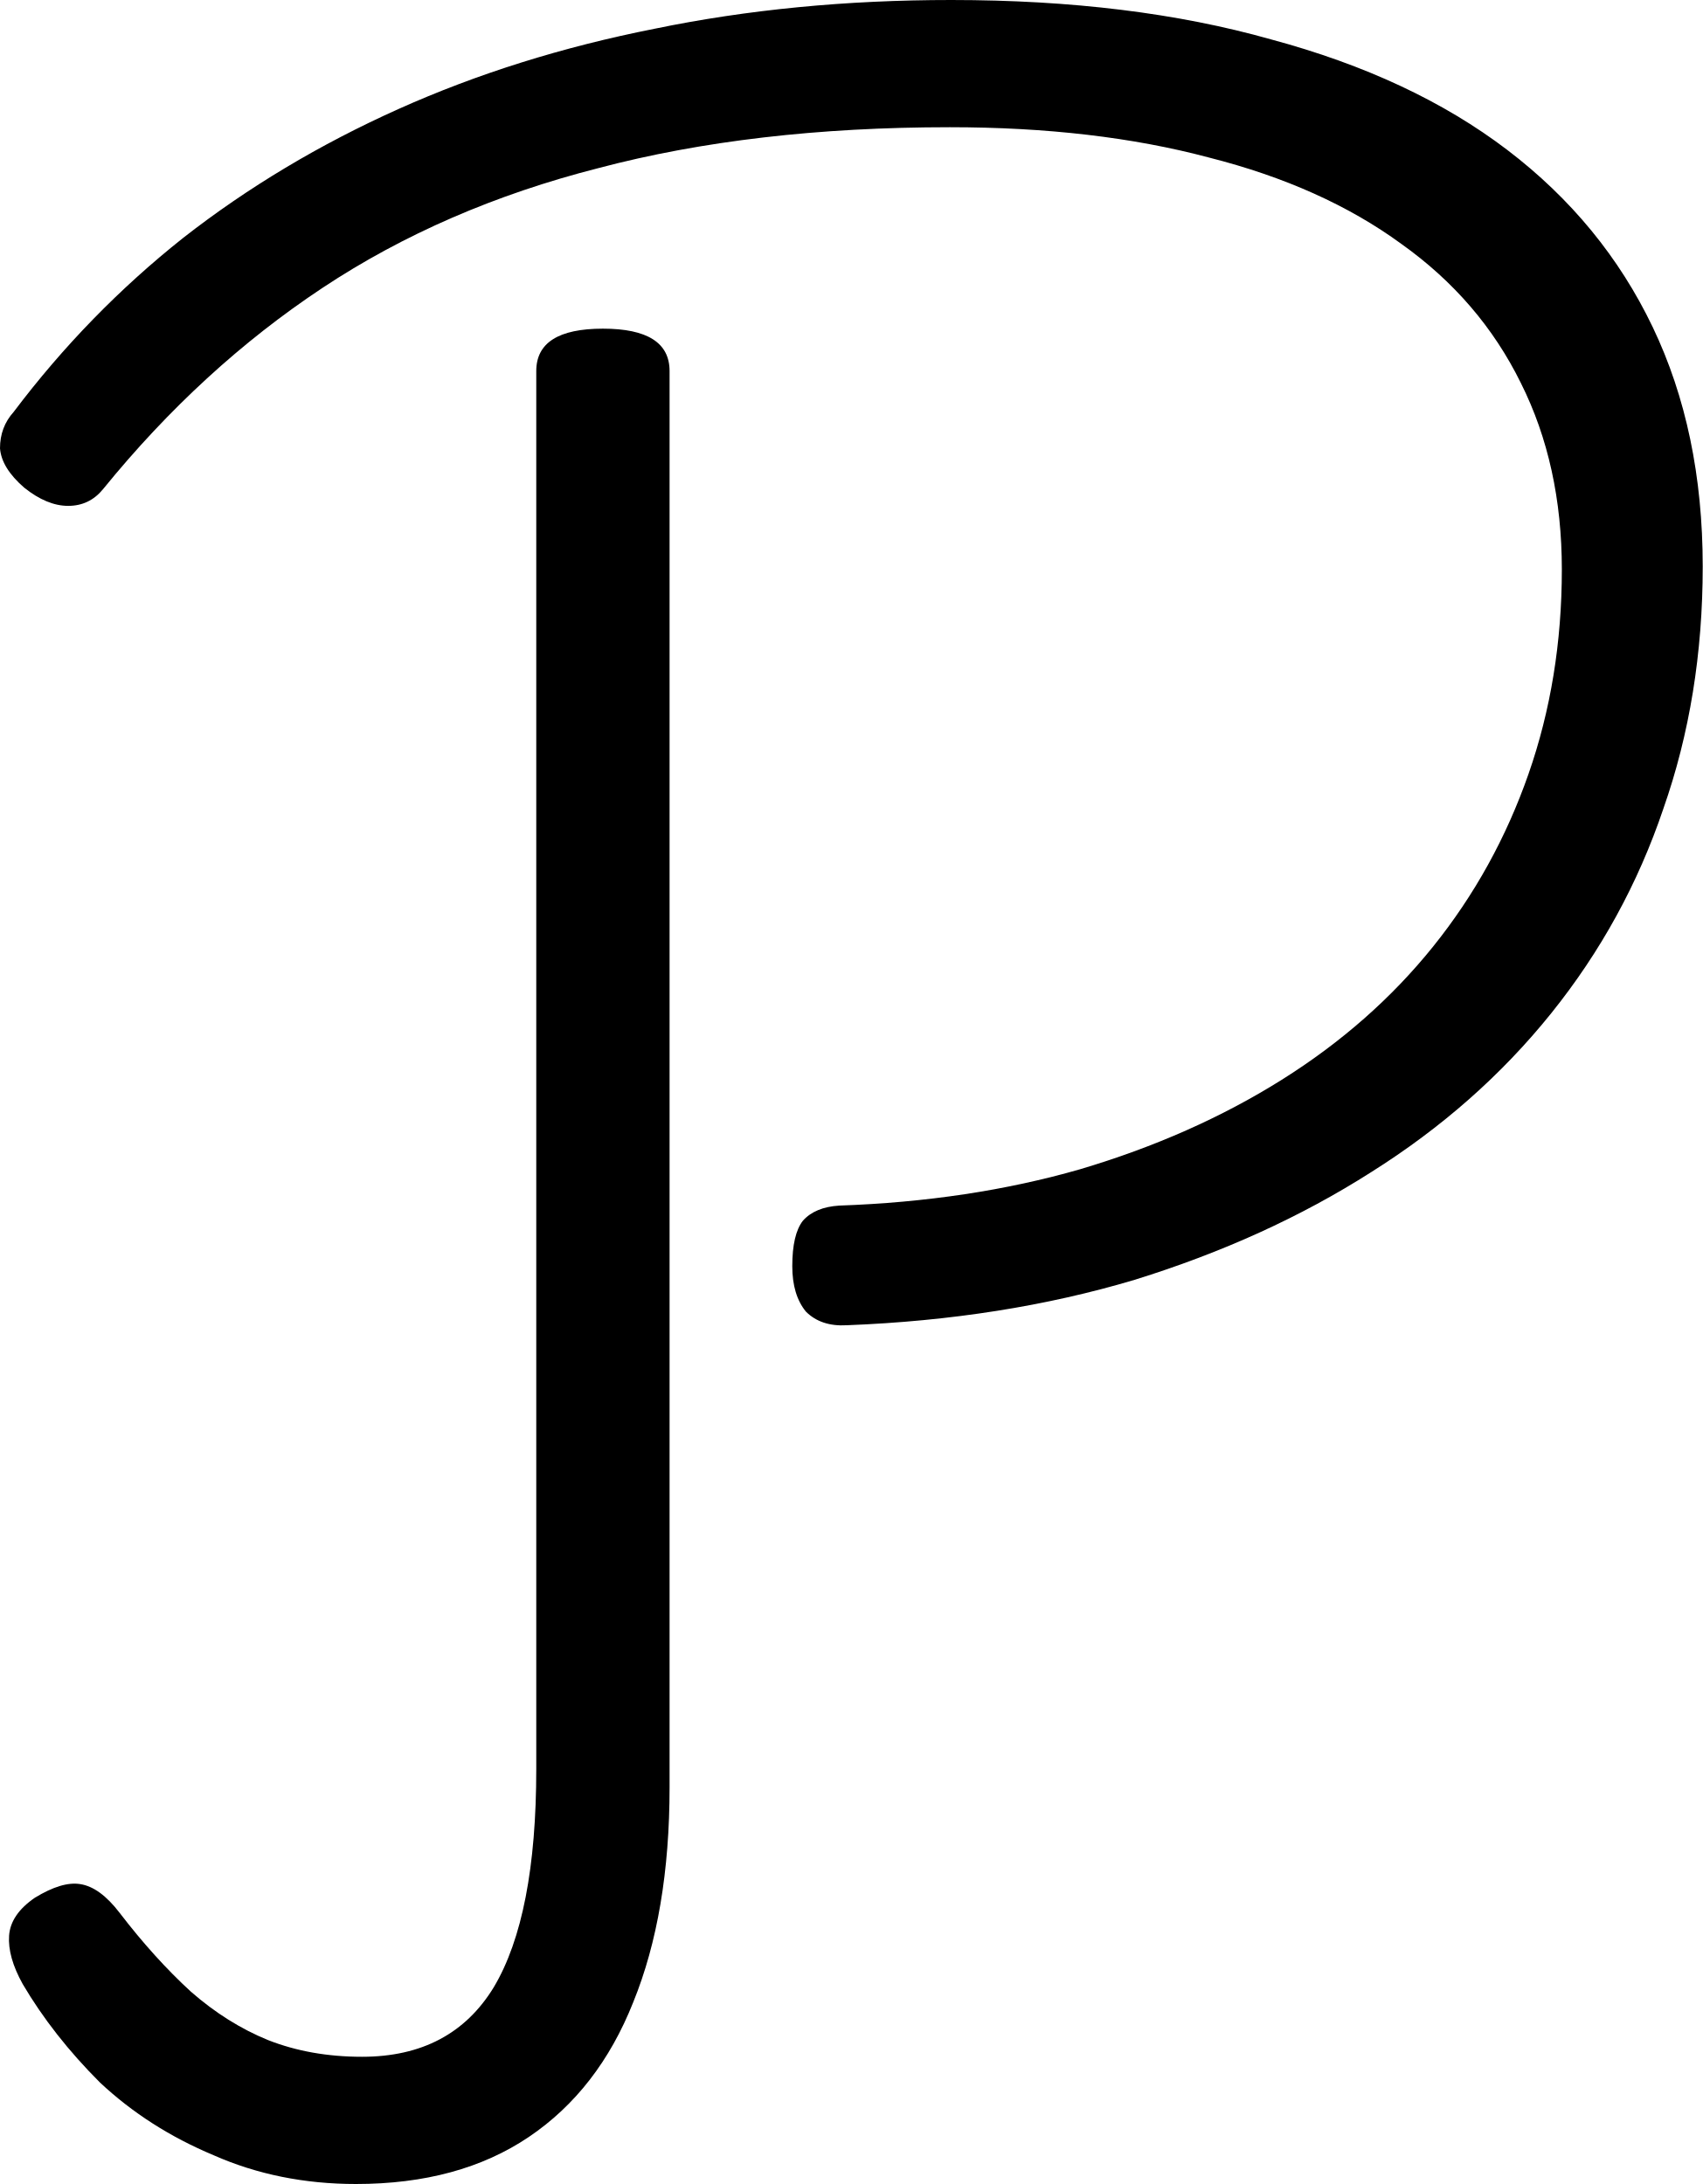
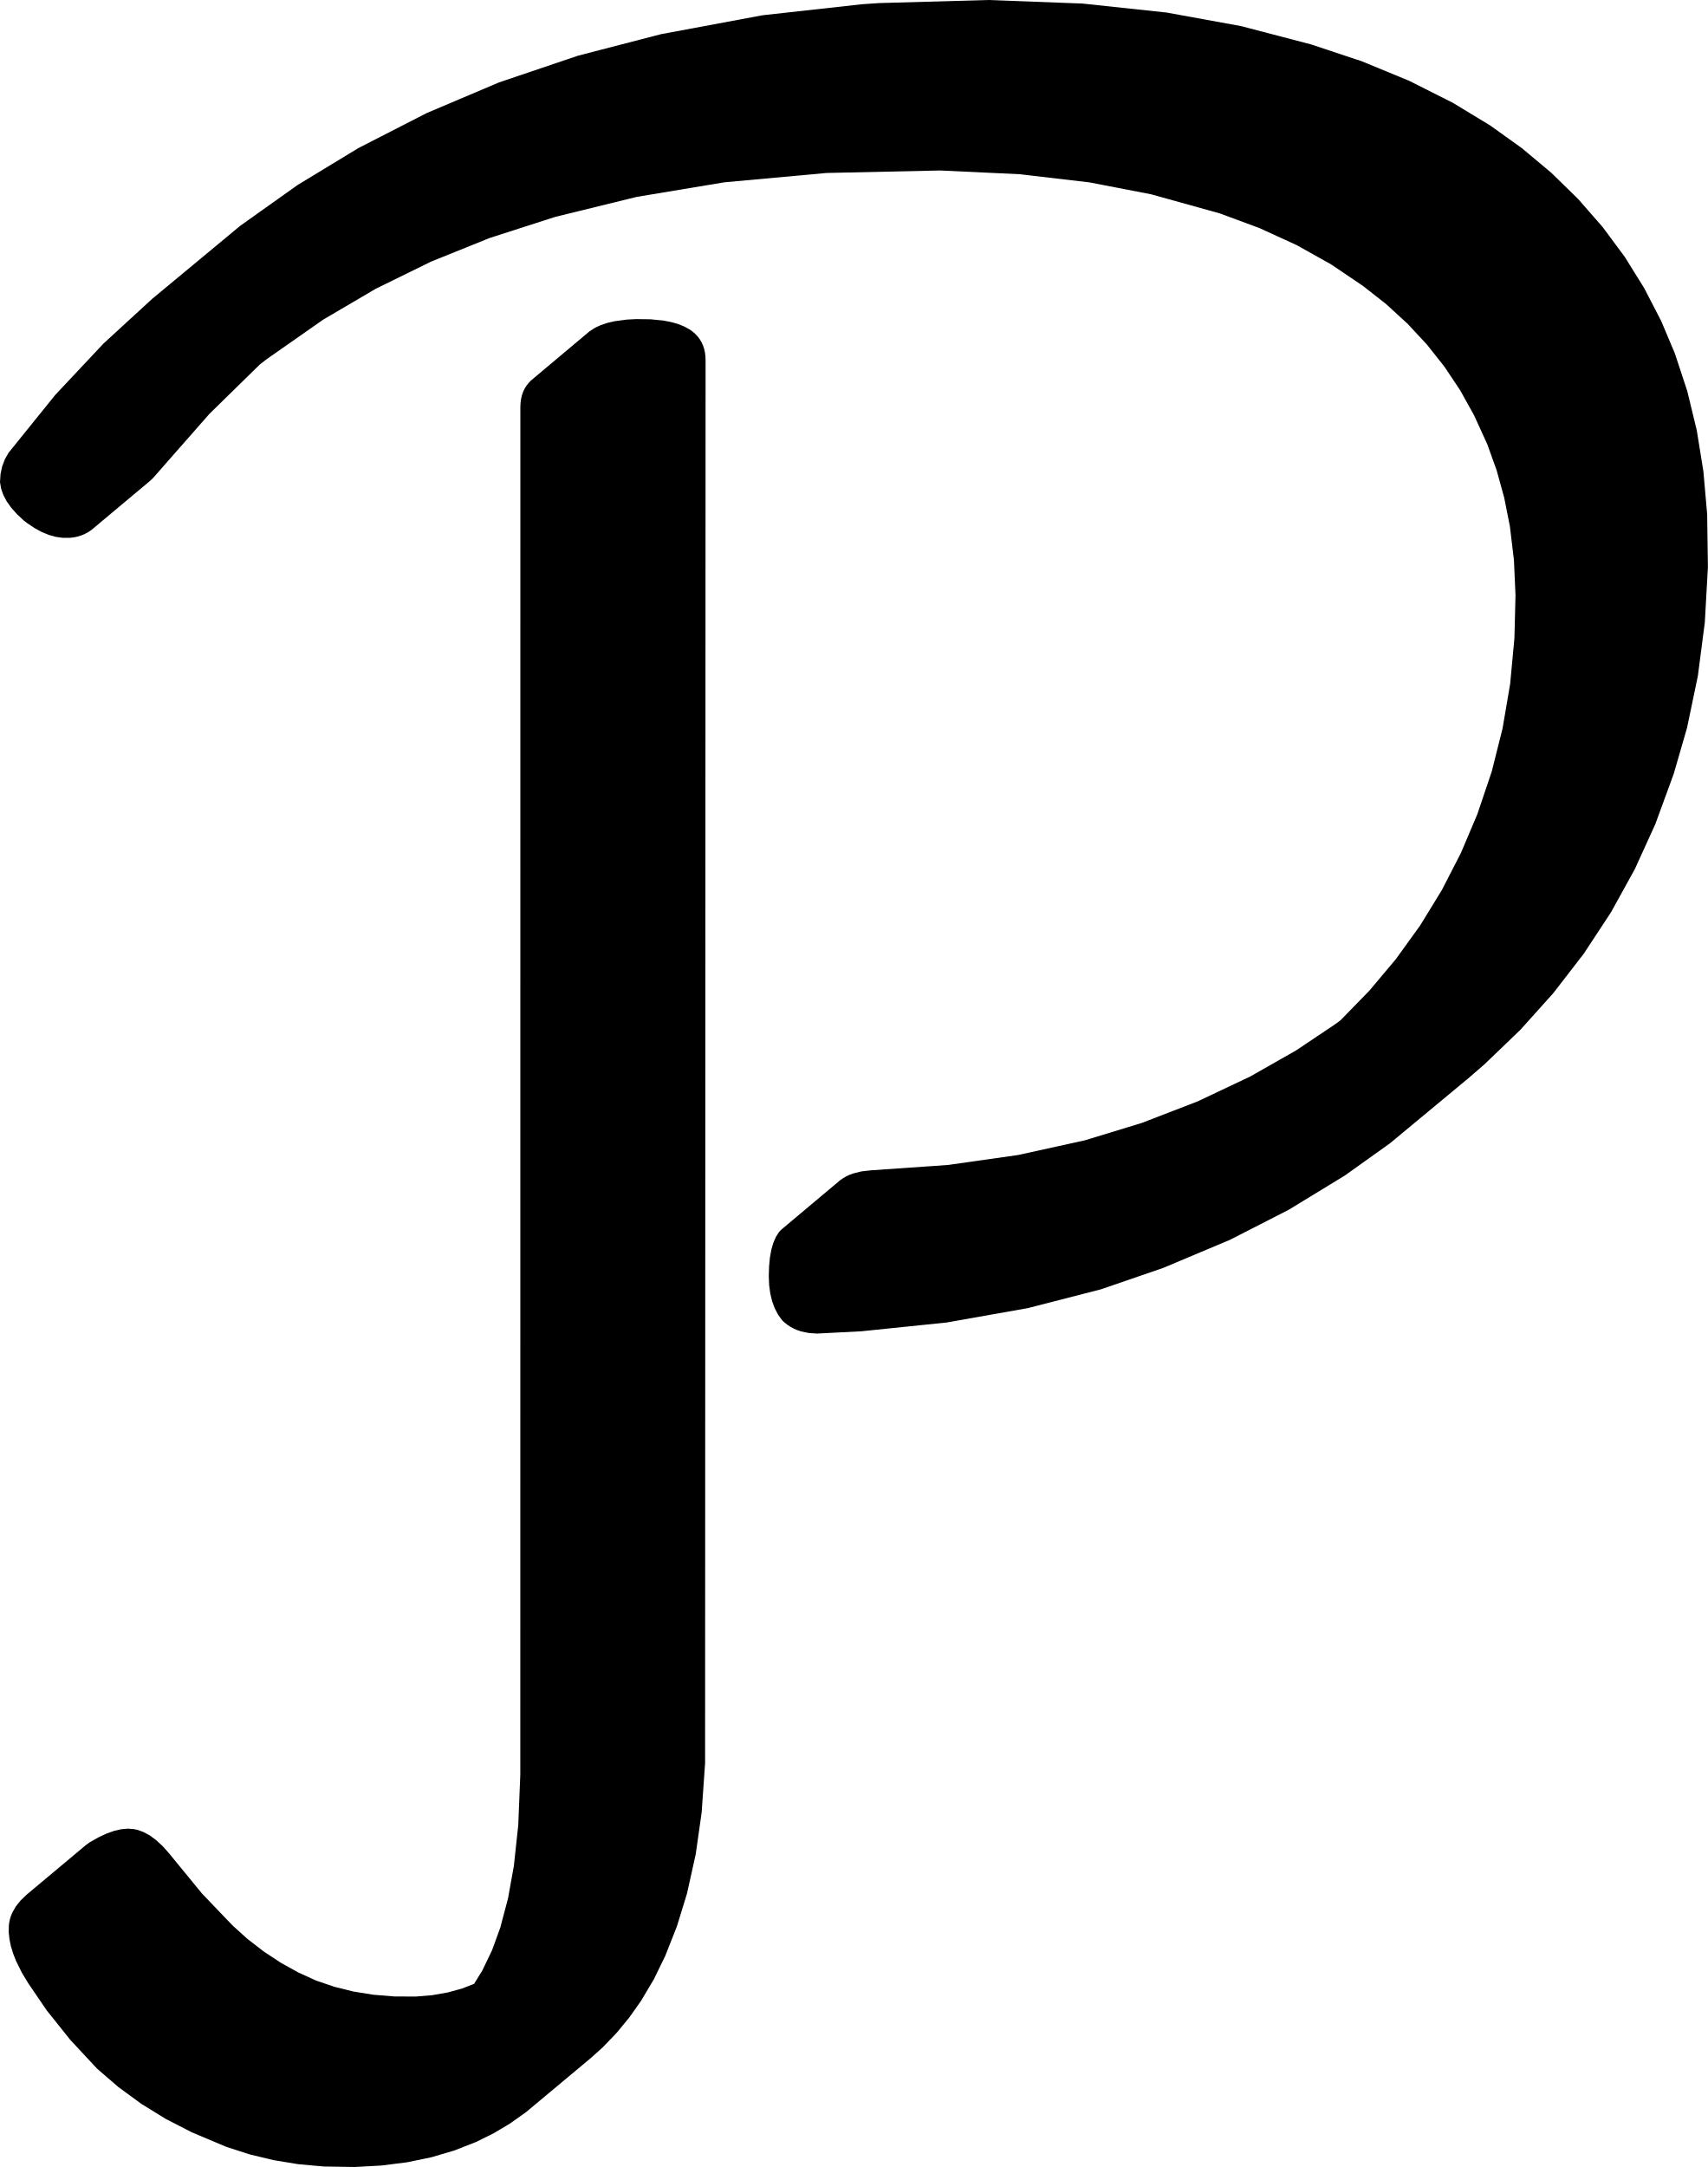
- <svg xmlns="http://www.w3.org/2000/svg" viewBox="0 0 779.5 1000" role="img" aria-label="Le Petit Cours">
-   <path fill="currentColor" d="M387.656 606.796Q375.867 607.489 368.932 600.555Q362.691 592.926 362.691 579.75Q362.691 565.187 367.545 558.946Q373.093 552.705 384.189 552.011Q443.828 549.931 494.452 535.368Q545.77 520.111 586.685 494.452Q627.601 468.793 656.033 433.426Q684.466 398.058 699.723 354.369Q714.979 310.68 714.979 260.749Q714.979 212.899 696.255 175.451Q677.531 137.309 641.47 111.65Q605.409 85.298 553.398 72.122Q501.387 58.252 434.813 58.252Q344.66 58.252 273.925 76.976Q203.19 95.007 147.712 131.761Q92.233 168.516 47.157 223.994Q40.915 231.623 31.207 231.623Q21.498 231.623 11.096 223.301Q0.693 214.286 0 205.27Q0 195.562 6.241 188.627Q40.222 143.551 83.911 108.877Q128.294 74.202 182.386 49.931Q236.477 25.659 299.584 13.176Q363.384 0 435.506 0Q518.031 0 581.831 18.03Q646.325 35.368 690.014 68.655Q733.703 101.942 756.588 149.792Q779.473 197.642 779.473 259.362Q779.473 319.001 761.442 370.319Q744.105 421.637 710.125 463.939Q676.144 506.241 627.601 536.754Q579.75 567.268 519.417 585.992Q459.085 604.022 387.656 606.796ZM162.968 1000Q127.601 1000 97.781 986.824Q67.961 974.341 45.77 953.537Q24.272 932.039 10.402 908.46Q3.467 895.978 4.161 886.269Q4.854 876.56 15.95 868.932Q28.433 861.304 36.755 862.691Q45.77 864.078 54.785 875.867Q70.735 896.671 87.379 911.928Q104.022 926.491 122.746 934.119Q142.164 941.748 165.742 941.748Q206.657 941.748 226.075 909.847Q245.492 877.254 245.492 809.986L245.492 169.903Q245.492 160.194 253.121 155.34Q260.749 150.485 276.006 150.485Q291.262 150.485 298.89 155.34Q306.519 160.194 306.519 169.903L306.519 818.308Q306.519 875.867 289.875 916.782Q273.925 957.004 242.025 978.502Q210.125 1000 162.968 1000Z" />
+ <svg xmlns="http://www.w3.org/2000/svg" viewBox="0 0 805.74 1022.05" role="img" aria-label="Le Petit Cours">
+   <path fill="currentColor" d="M300.06 150.5L306.87 150.59L312.96 151.19L316.58 151.88L319.83 152.8L322.71 153.95L325.24 155.33L326.69 156.35L327.99 157.46L329.13 158.68L330.12 159.99L330.96 161.4L331.65 162.9L332.18 164.5L332.57 166.2L332.79 168L332.87 169.89L332.64 831.61L331.02 854.82L328.21 874.58L324.11 893.05L319.33 908.59L313.81 922.56L308.46 933.53L302.42 943.69L296.87 951.55L290.85 958.86L284.35 965.61L278.8 970.6L248.1 996.23L240.53 1001.59L232.83 1006.18L224.71 1010.19L214.42 1014.24L203.53 1017.45L192.06 1019.82L179.99 1021.35L167.32 1022.05L152.69 1021.81L140.66 1020.72L128.99 1018.8L117.66 1016.07L106.67 1012.51L90.45 1005.67L78.18 999.36L66.65 992.25L55.84 984.34L45.77 975.64L33.16 962.09L22.02 948.15L13.35 935.42L10.4 930.56L7.61 924.95L6.2 921.37L5.15 917.92L4.46 914.61L4.13 911.42L4.16 908.37L4.35 906.76L4.68 905.19L5.16 903.64L5.78 902.13L7.45 899.18L9.71 896.35L12.54 893.63L40.52 870.21L42.3 868.92L46.35 866.63L50.16 864.84L53.74 863.54L57.1 862.76L60.22 862.47L63.11 862.68L64.61 862.98L67.61 864.02L70.62 865.64L73.62 867.84L76.63 870.61L79.63 873.96L95.31 893.09L109.75 908.17L116.77 914.51L124.53 920.48L132.51 925.74L140.69 930.28L149.1 934.11L157.74 937.06L166.77 939.3L176.2 940.81L186.01 941.61L196.13 941.66L203.88 941.02L211.21 939.74L218.1 937.83L223.64 935.68L227.51 929.44L232.11 919.88L236.03 909.11L239.68 895.32L242.44 879.95L244.5 860.77L245.46 837.11L245.49 192L245.57 190.11L245.8 188.31L246.18 186.61L246.71 185.01L247.4 183.51L248.24 182.1L249.23 180.79L250.37 179.57L278.02 156.35L280.69 154.61L283.4 153.34L286.47 152.31L289.9 151.51L295.72 150.73ZM414.7 1.45L466.25 0L510.71 1.68L550.33 5.91L585.5 12.31L618.62 20.97L642.51 28.92L664.8 38.11L685.48 48.53L703.02 59.17L717.98 69.88L731.83 81.47L744.53 93.87L756.08 107.08L766.47 121.09L775.7 135.92L783.72 151.43L790.15 166.69L796 184.43L800.49 202.99L803.62 222.38L805.39 242.59L805.74 267.54L804.28 293.6L801 318.82L795.91 343.21L789.61 364.98L780.94 388.67L771.26 409.92L760 430.31L747.15 449.84L732.79 468.42L717.23 485.74L700.32 501.98L692.89 508.42L655.73 539.24L634.46 554.43L607.96 570.59L580.22 584.77L548.8 597.99L519.42 608.09L484.84 616.98L446.56 623.75L406.37 627.89L385.55 628.96L381.59 628.71L377.94 627.95L376.24 627.38L374.62 626.69L373.08 625.87L371.61 624.92L370.23 623.85L368.93 622.65L367.02 619.96L365.46 616.95L364.25 613.64L363.38 610.02L362.86 606.09L362.69 601.85L362.83 597.23L363.23 593.07L363.9 589.37L364.85 586.13L366.06 583.36L367.55 581.04L368.71 579.85L396.34 556.66L397.73 555.69L399.22 554.83L400.83 554.08L402.55 553.44L406.32 552.5L410.54 552L447.31 549.44L480.38 544.74L511.85 537.81L538.59 529.65L564.98 519.48L589.79 507.74L611.43 495.44L629.88 483.08L632.42 481.19L645.99 467.28L658.48 452.43L669.97 436.51L680.22 419.79L689.22 402.29L696.97 384L703.77 363.86L708.87 343.53L712.44 322.57L714.46 300.98L714.97 280.73L714.23 264.12L712.31 248.18L709.65 234.77L706.09 221.86L701.63 209.45L695.39 195.82L688.87 184.09L681.47 172.99L673.2 162.53L664.04 152.69L654.01 143.49L643.1 134.92L627.97 124.69L611.76 115.62L594.27 107.61L575.51 100.66L543.03 91.63L513.99 86.02L480.94 82.16L443.48 80.41L389.91 81.58L341.71 85.99L300.45 92.85L261.91 102.3L230.97 112.26L203.41 123.37L177.25 136.2L152.5 150.74L125.94 169.31L122.62 171.87L98.75 195.24L72.23 225.43L70.87 226.73L43.1 249.98L41.61 250.98L40.05 251.81L38.42 252.5L36.72 253.04L34.95 253.42L33.11 253.65L29.58 253.66L26.31 253.2L23 252.28L19.64 250.89L16.25 249.04L12.82 246.73L11.1 245.4L7.9 242.4L5.24 239.39L3.12 236.38L1.54 233.38L0.5 230.37L0 227.37L0.25 223.6L1 220.05L2.25 216.72L3.99 213.61L26.08 186.24L48.84 162.02L71.84 140.91L113.34 106.49L140.38 87.26L169.1 69.83L201.32 53.32L235.44 38.86L272.68 26.27L311.8 16.13L359.79 7.19L406.69 2Z" />
</svg>
